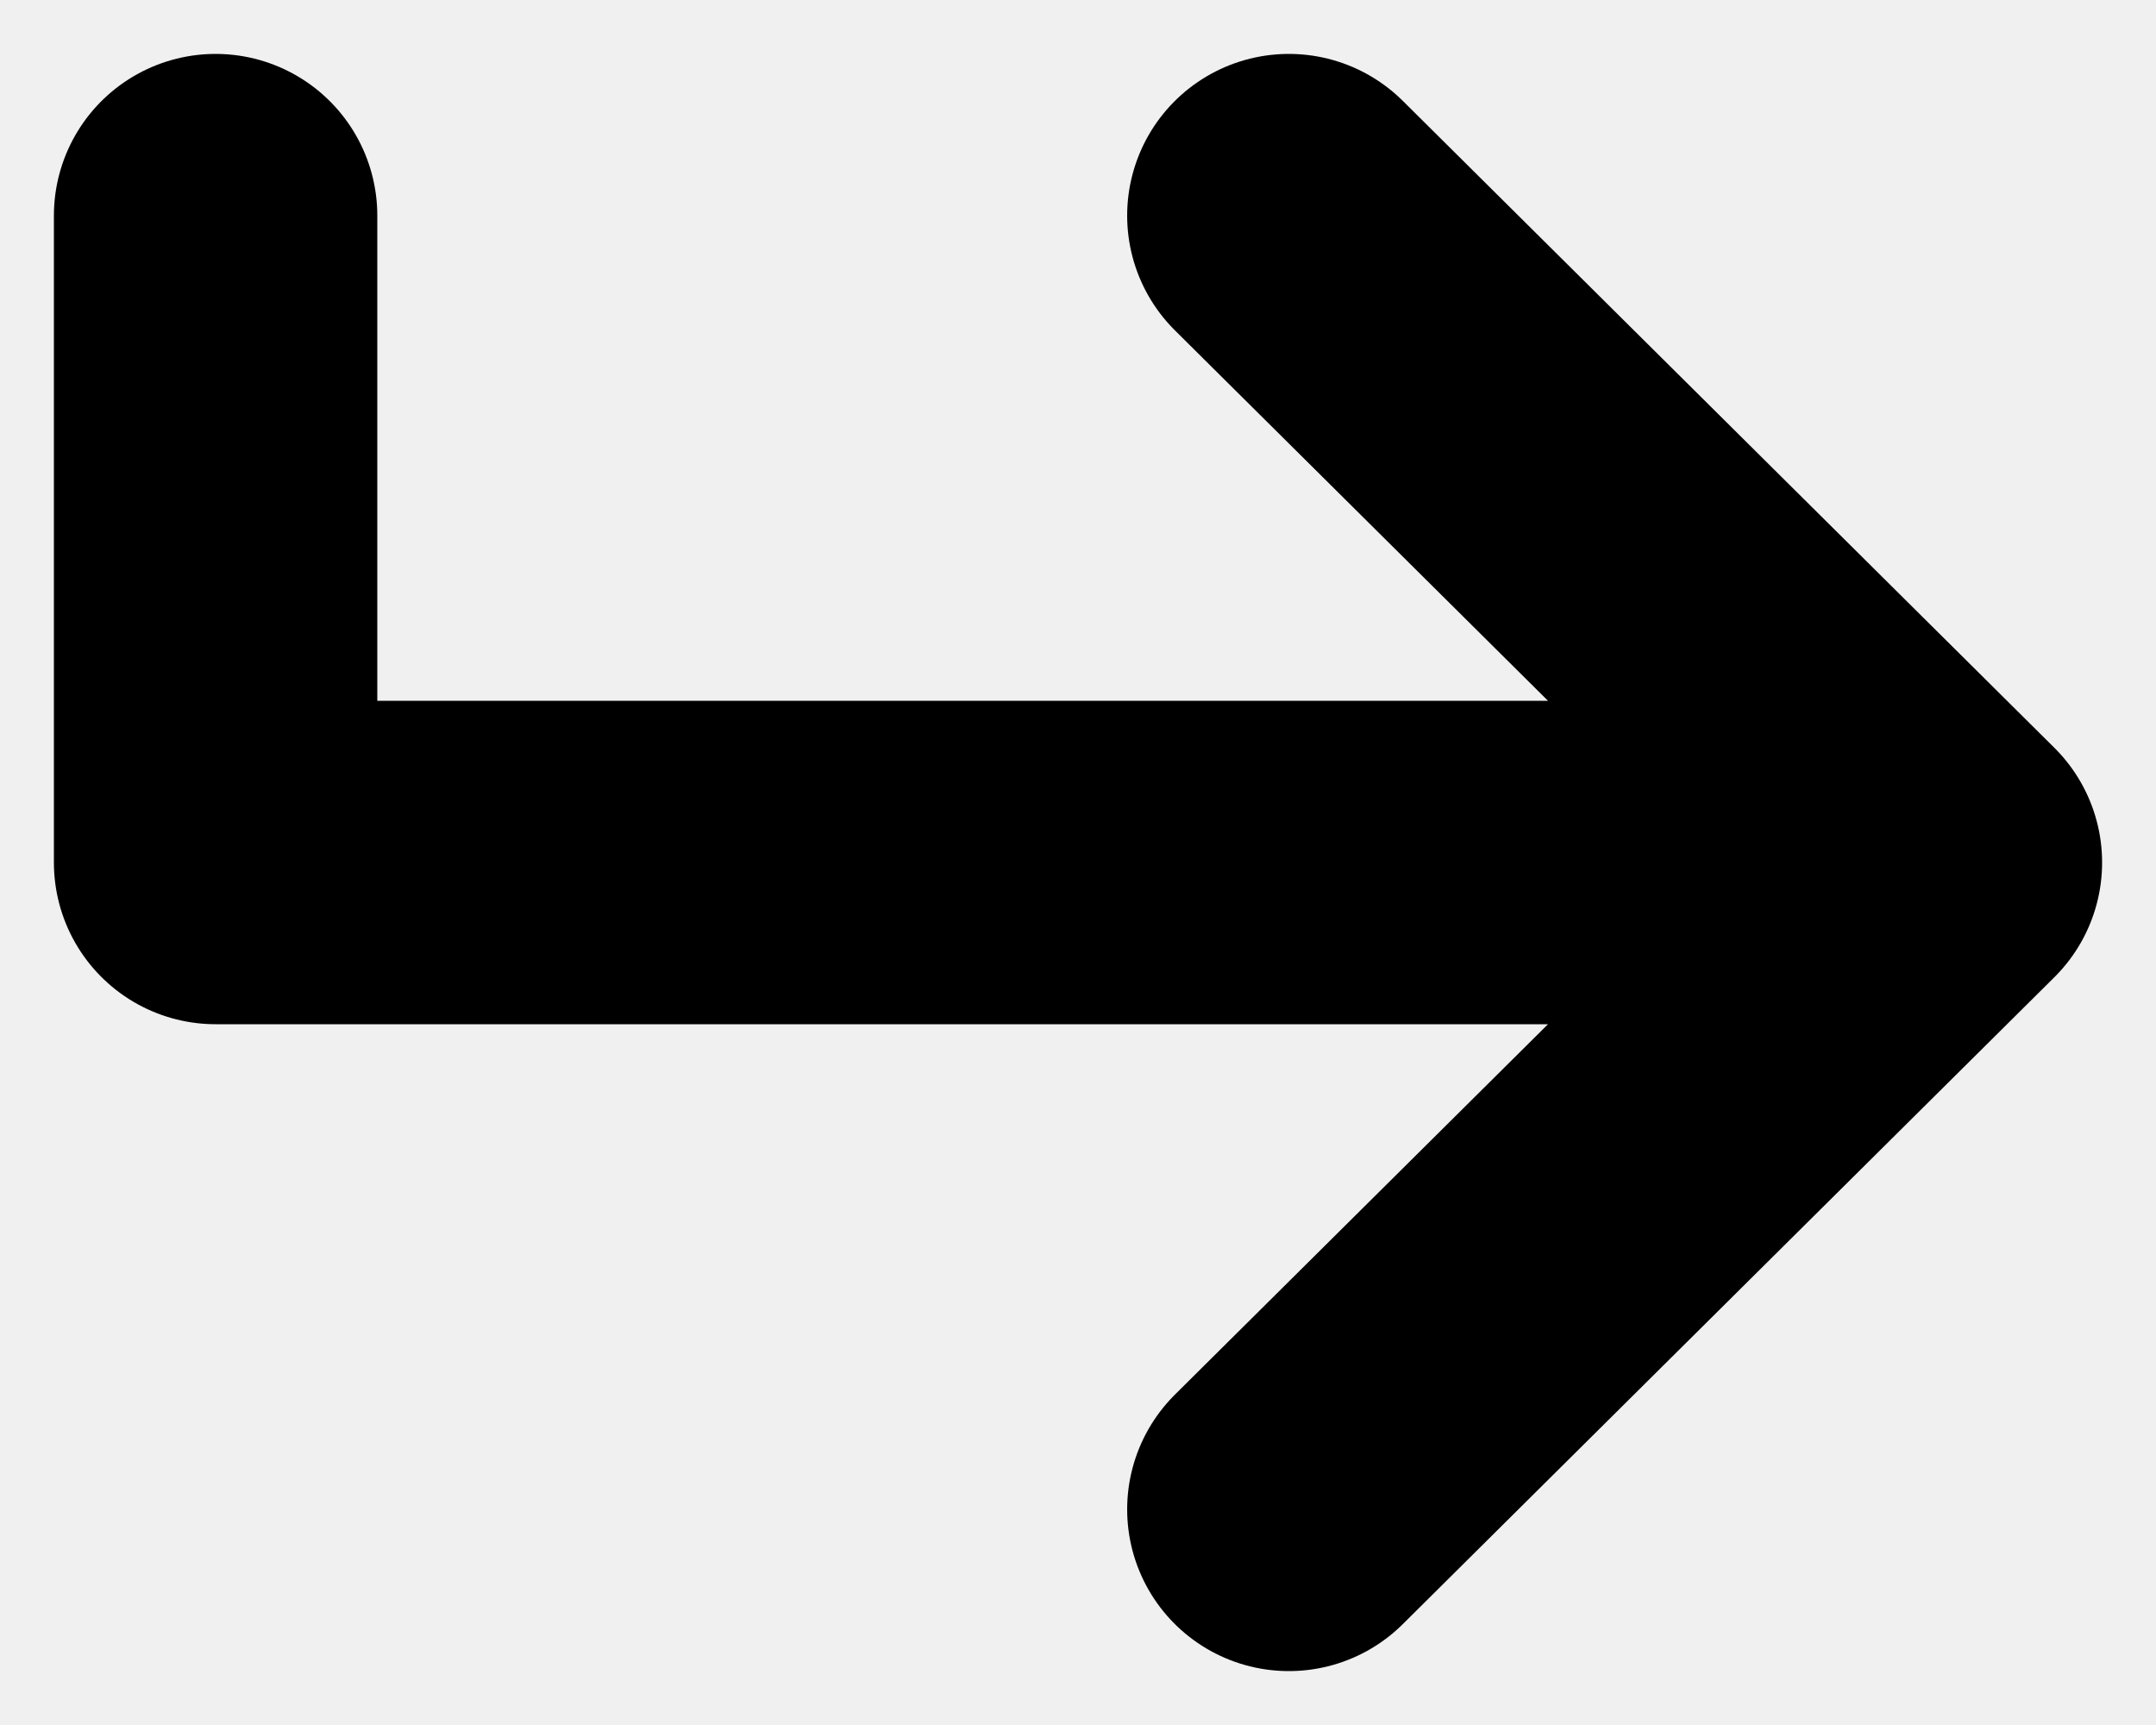
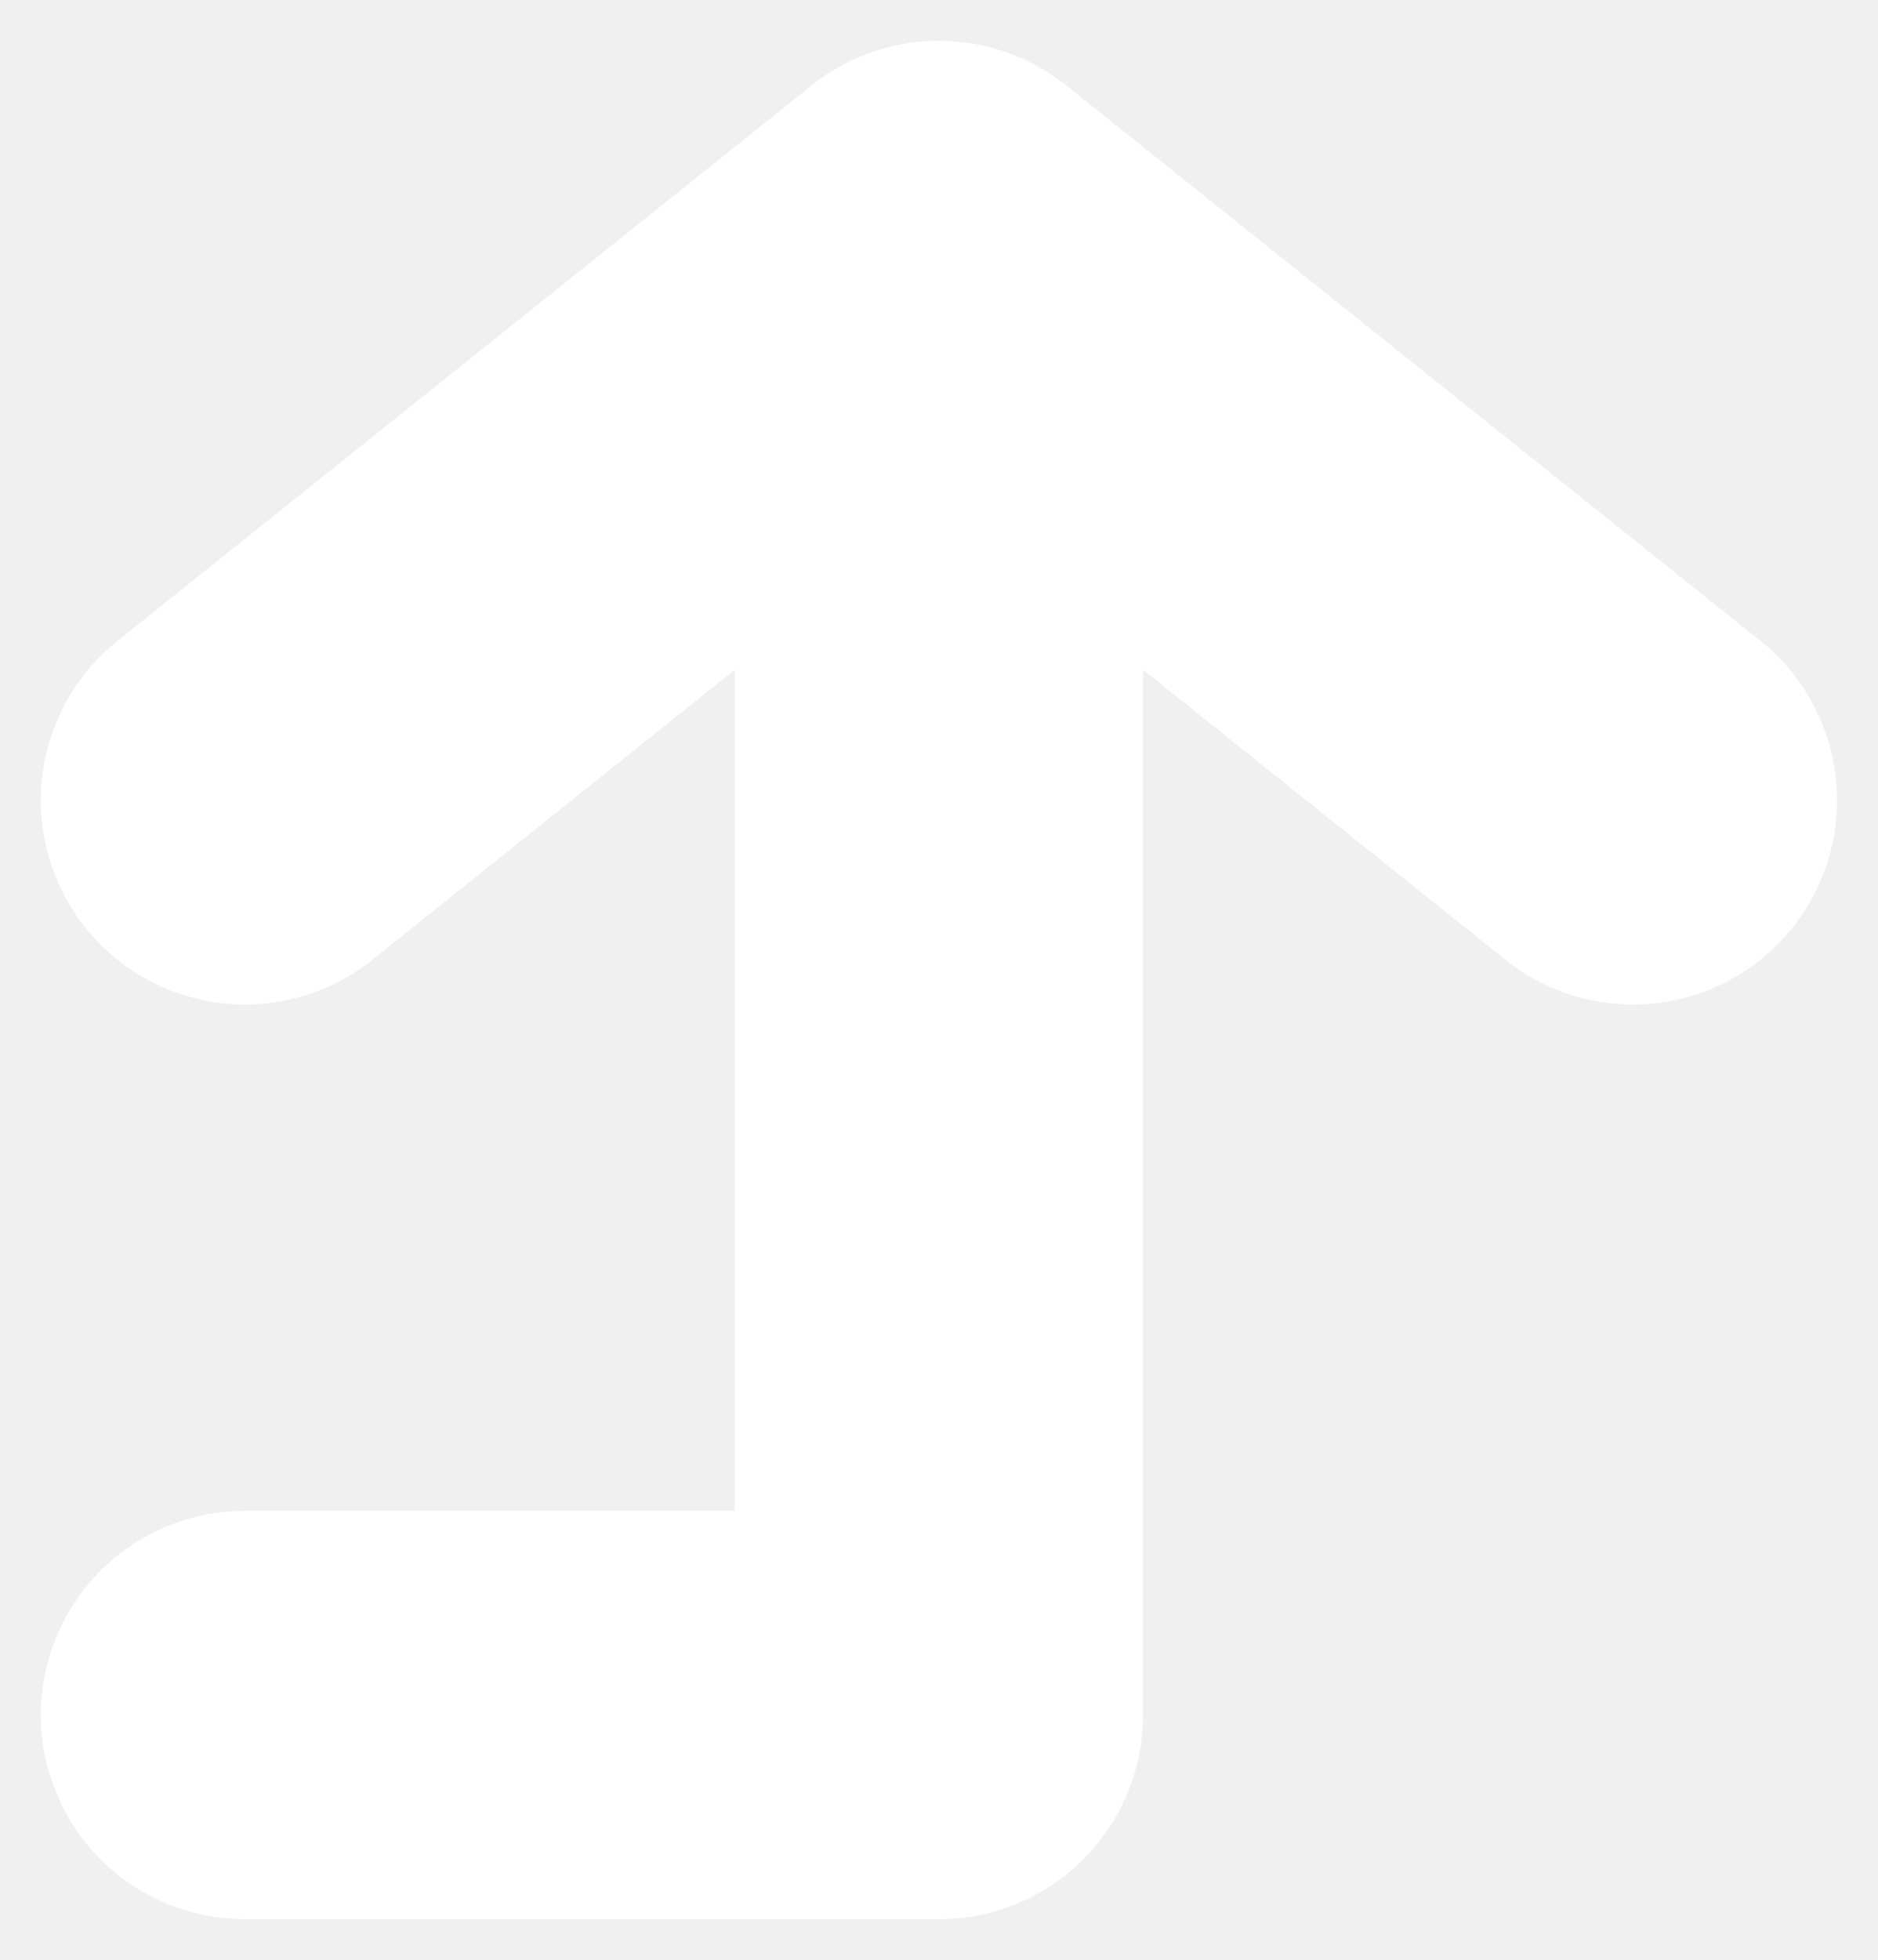
- <svg xmlns="http://www.w3.org/2000/svg" width="20" height="16" viewBox="0 0 20 16" fill="none">
-   <path d="M18 8L11.956 2M18 8L11.956 14M18 8L2 8L2 2" stroke="black" stroke-width="3" stroke-linecap="round" stroke-linejoin="round" />
+ <svg xmlns="http://www.w3.org/2000/svg" width="23" height="24" viewBox="0 0 23 24" fill="none">
+   <path d="M11.5 3L3 9.8M11.5 3L20 9.8M11.5 3L11.5 21H3" stroke="white" stroke-width="5" stroke-linecap="round" stroke-linejoin="round" />
</svg>
